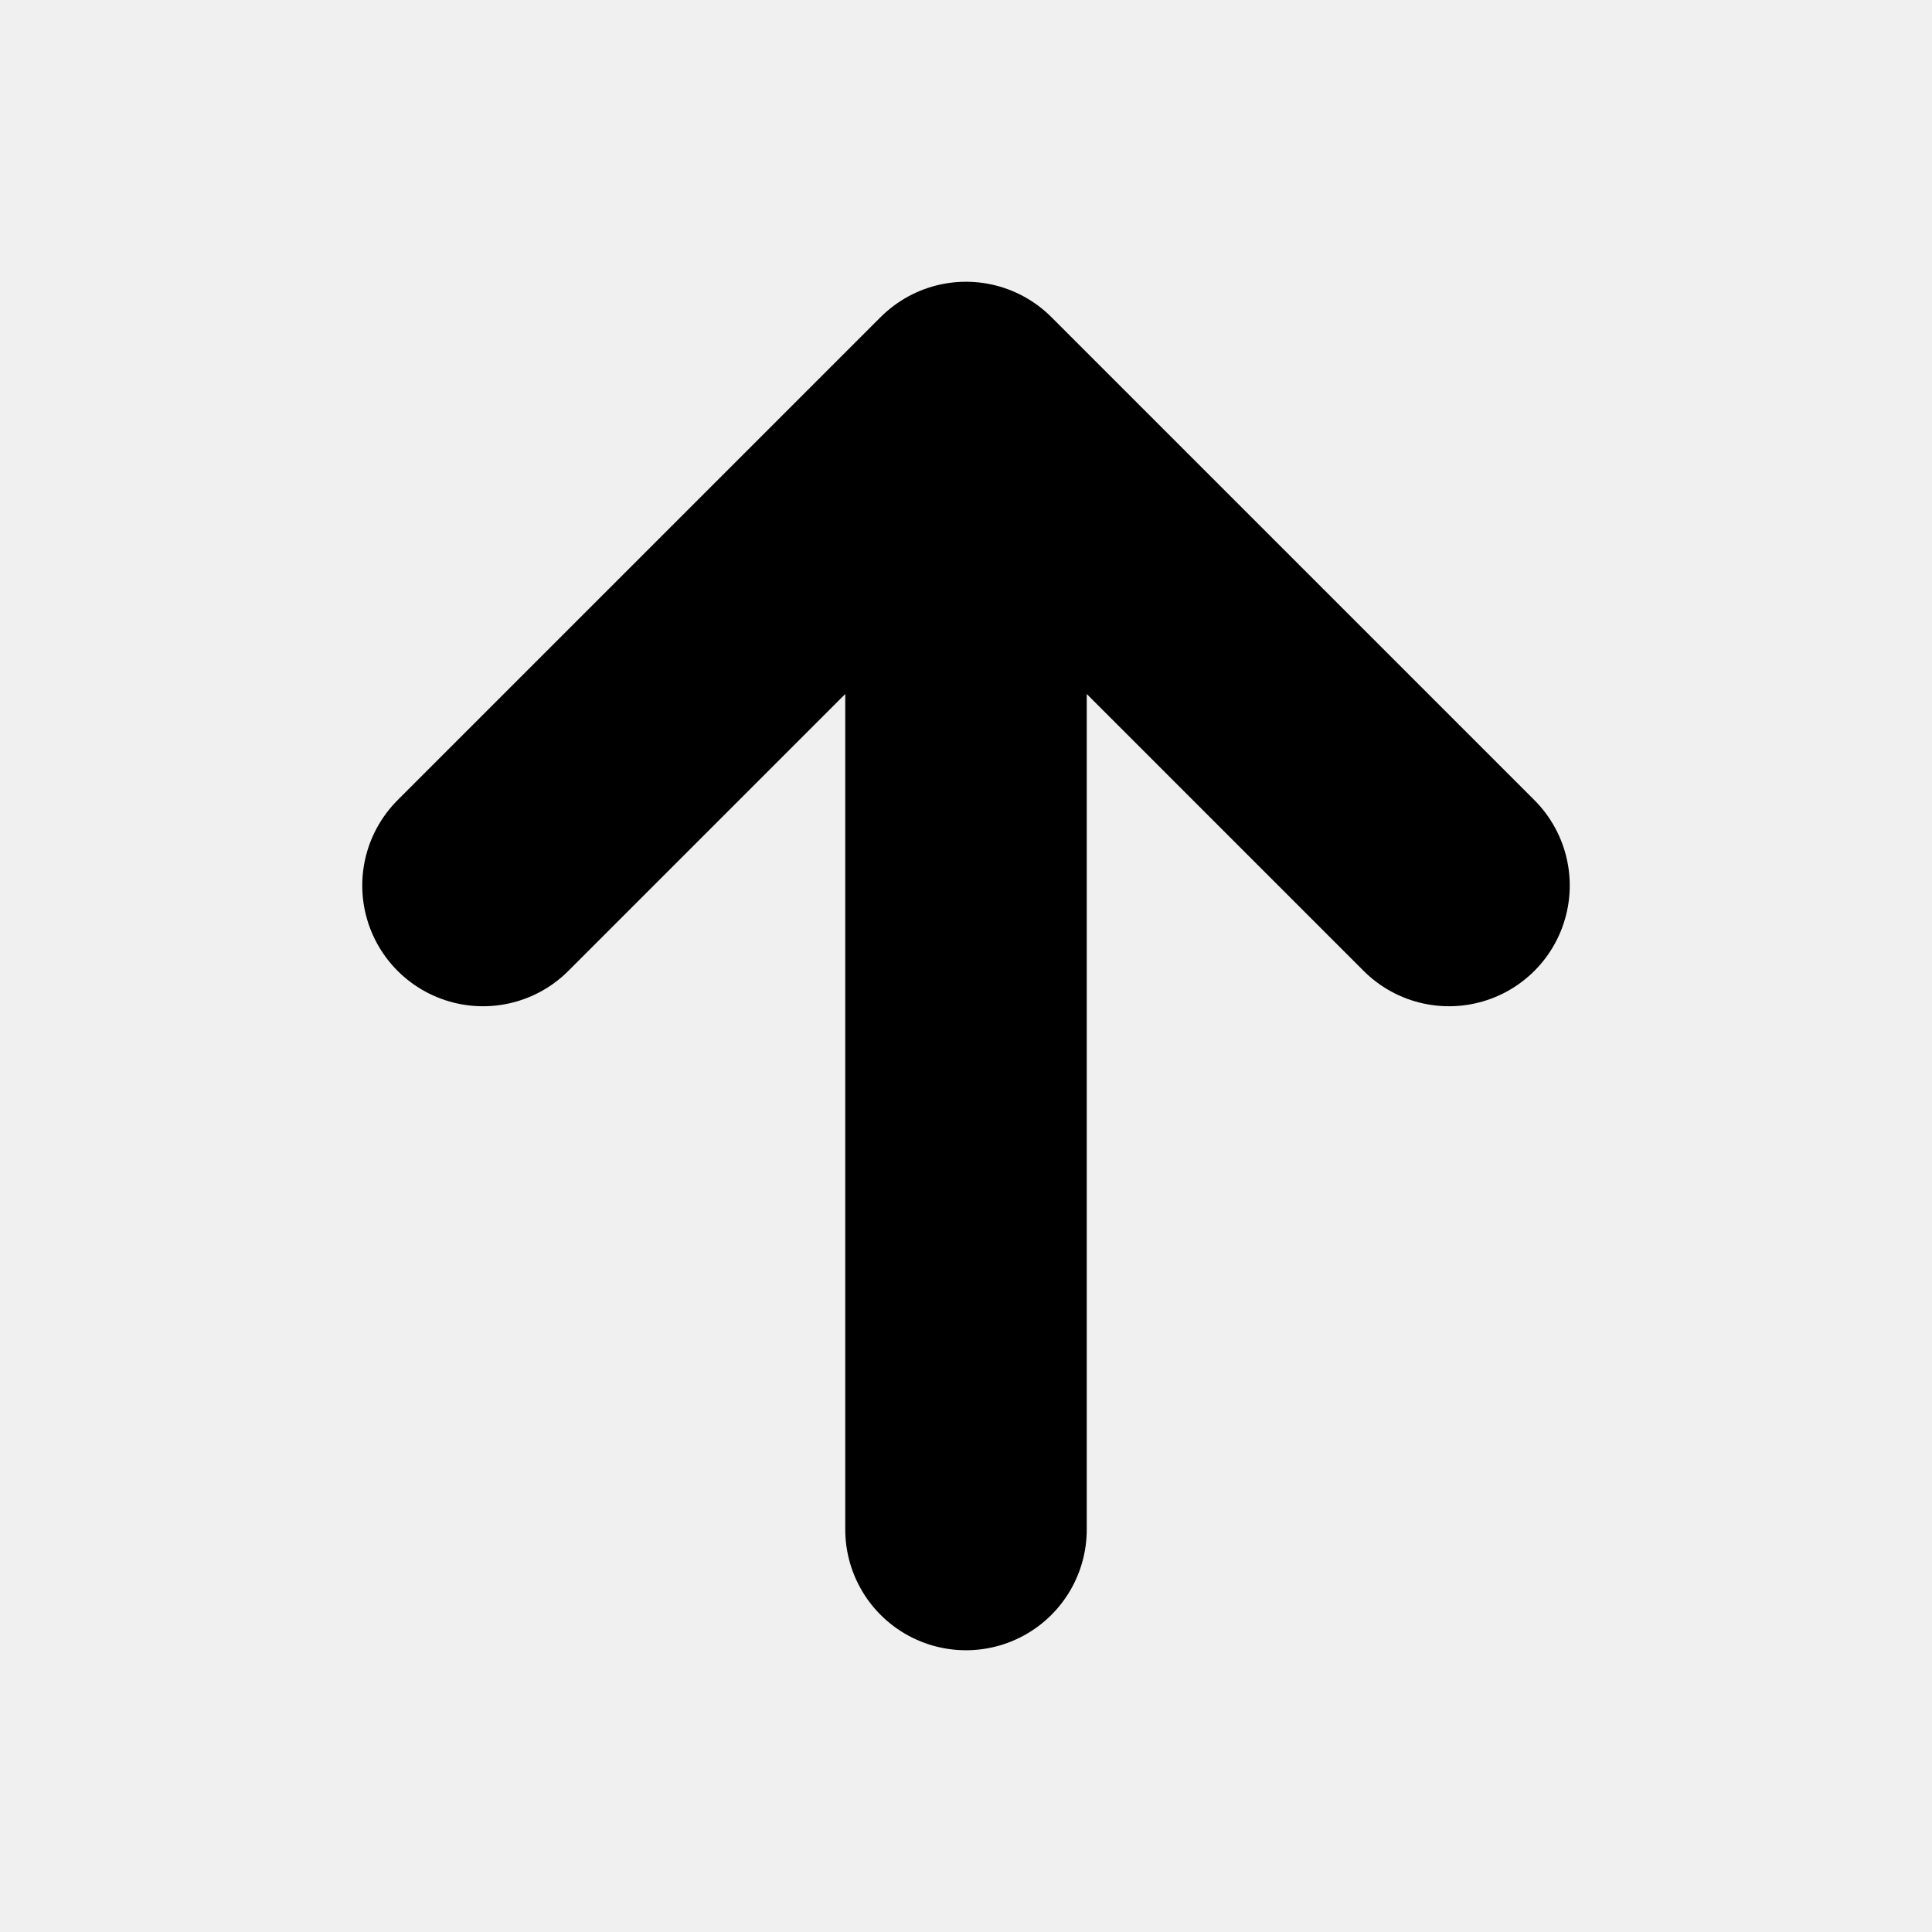
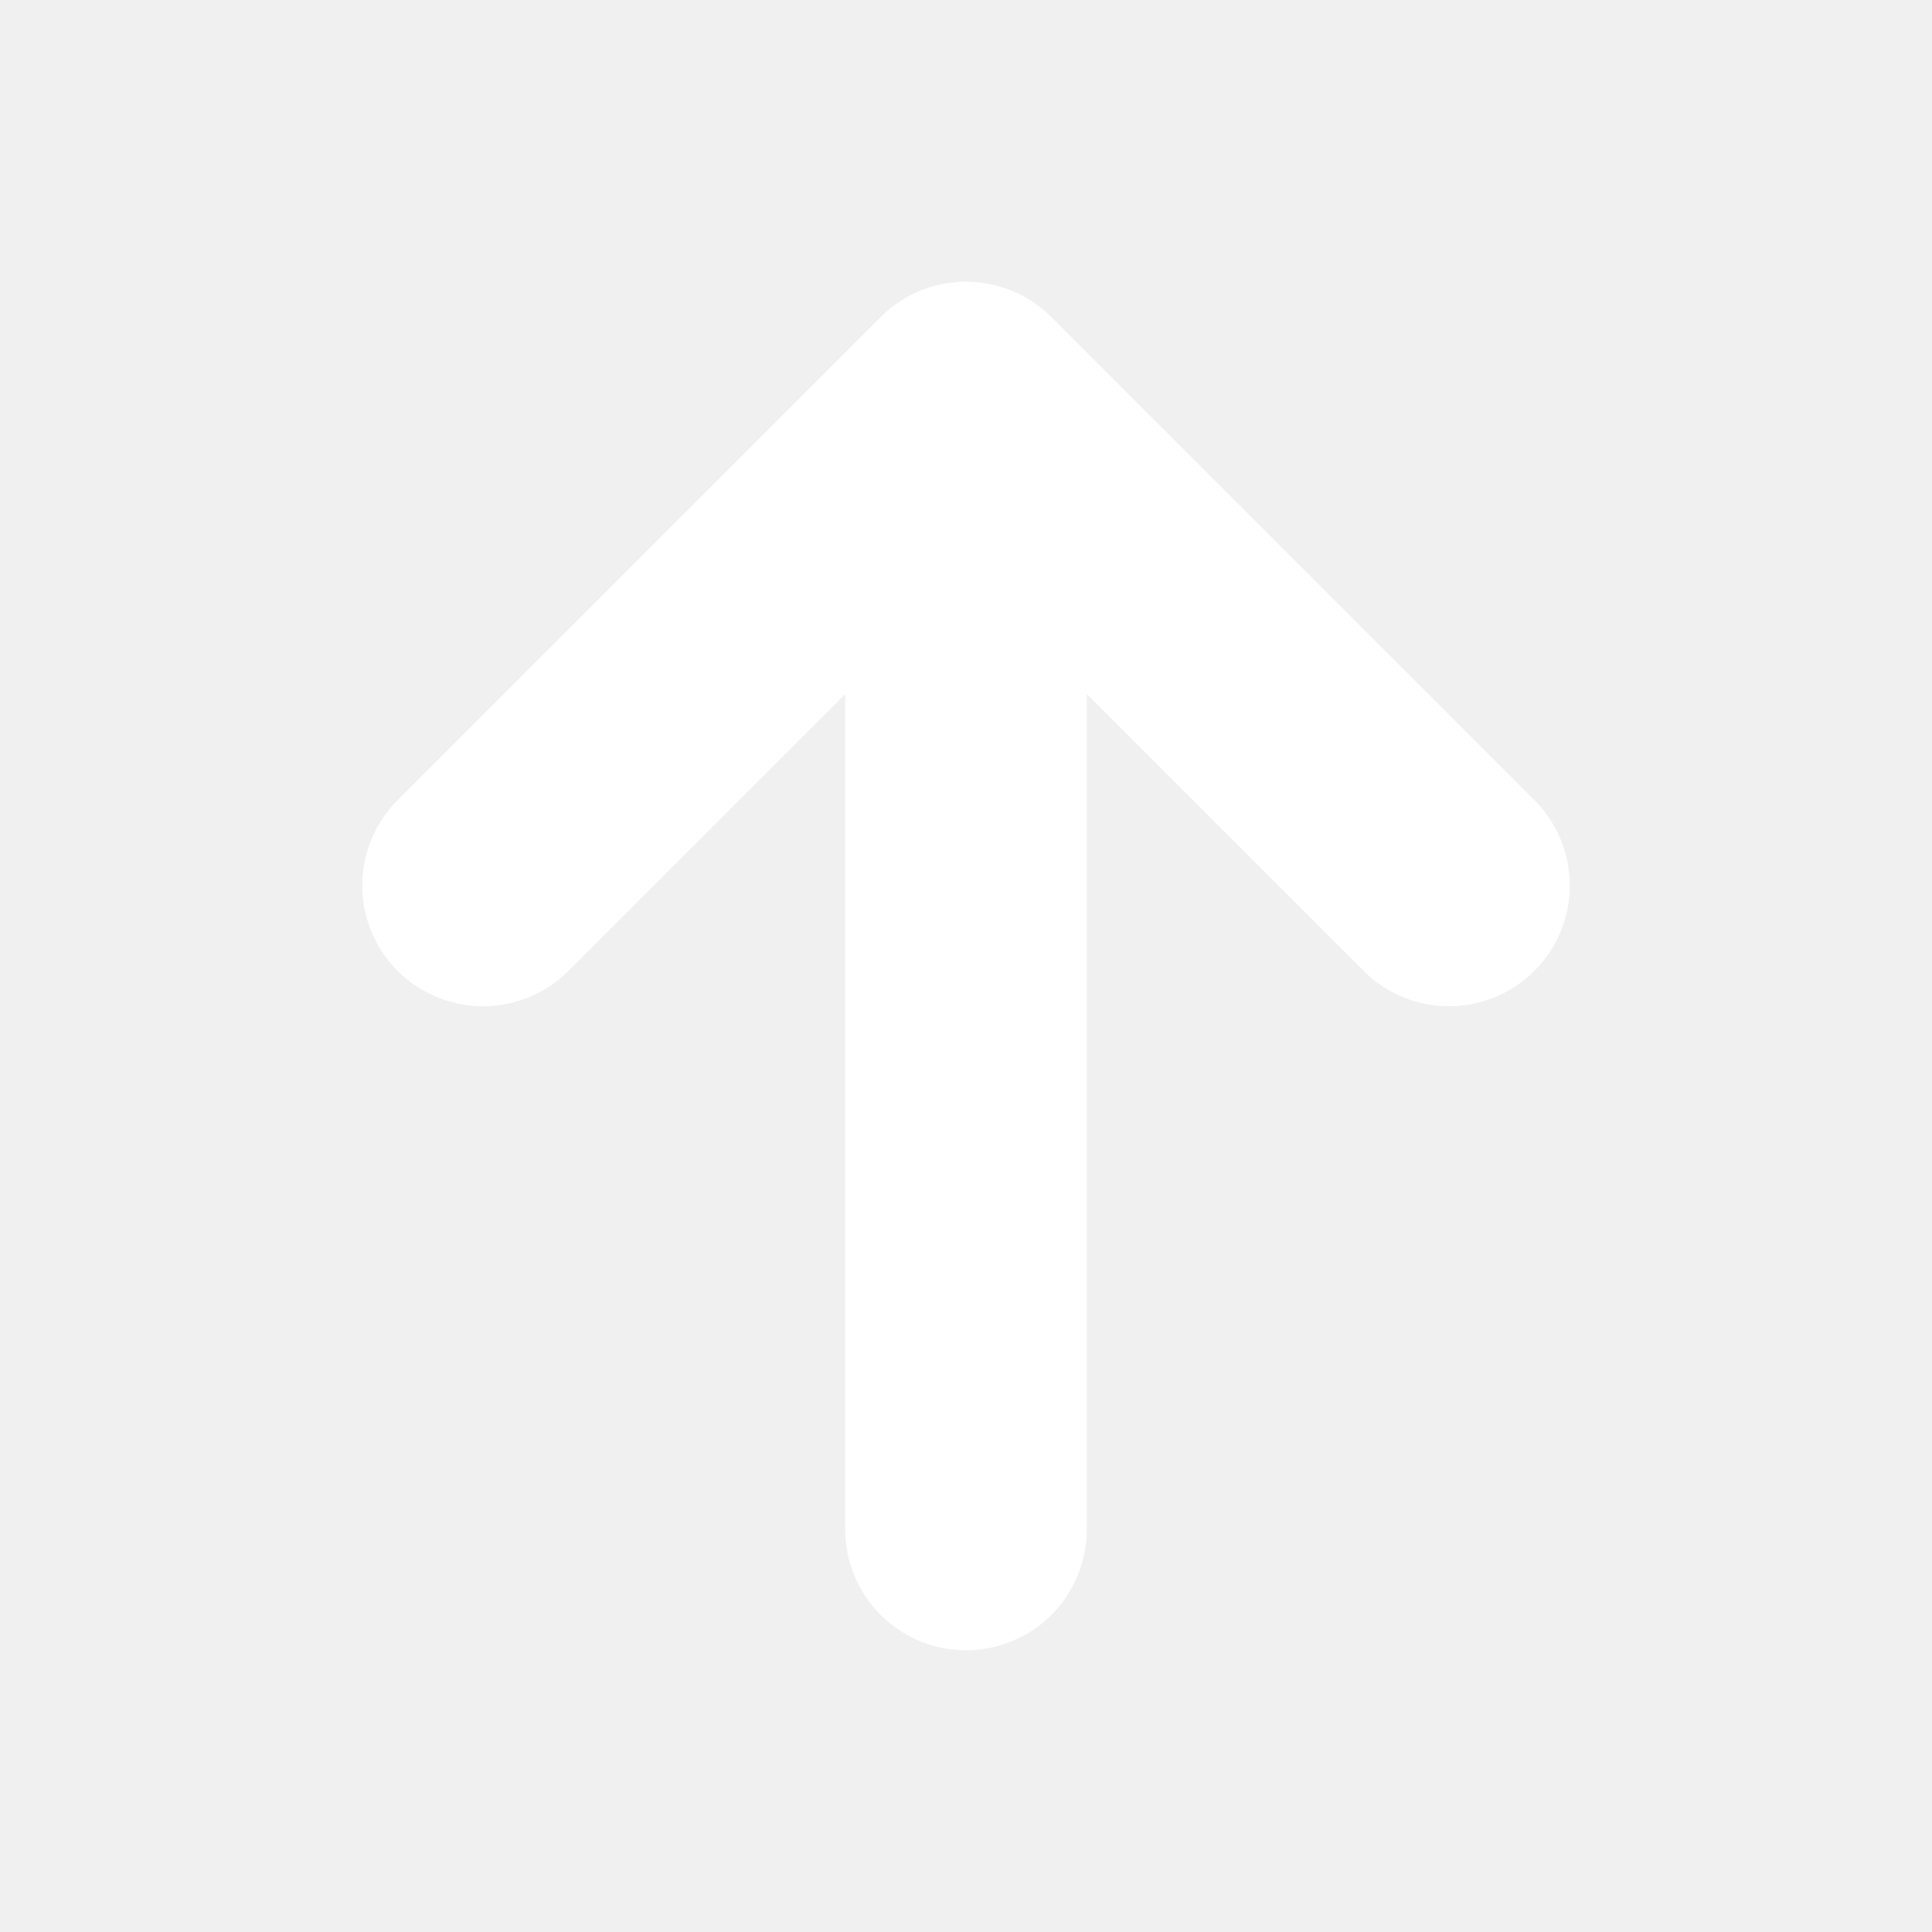
<svg xmlns="http://www.w3.org/2000/svg" width="800px" height="800px" viewBox="0 0 24.00 24.00" fill="none" stroke="#ffffff">
  <g id="SVGRepo_bgCarrier" stroke-width="0" />
  <g id="SVGRepo_tracerCarrier" stroke-linecap="round" stroke-linejoin="round" stroke="#CCCCCC" stroke-width="0.096" />
  <g id="SVGRepo_iconCarrier">
-     <path d="M12 5V19M12 5L6 11M12 5L18 11" stroke="#000000" stroke-width="3" stroke-linecap="round" stroke-linejoin="round" />
+     <path d="M12 5V19M12 5L6 11M12 5L18 11" stroke="#ffffff" stroke-width="3" stroke-linecap="round" stroke-linejoin="round" />
  </g>
</svg>
